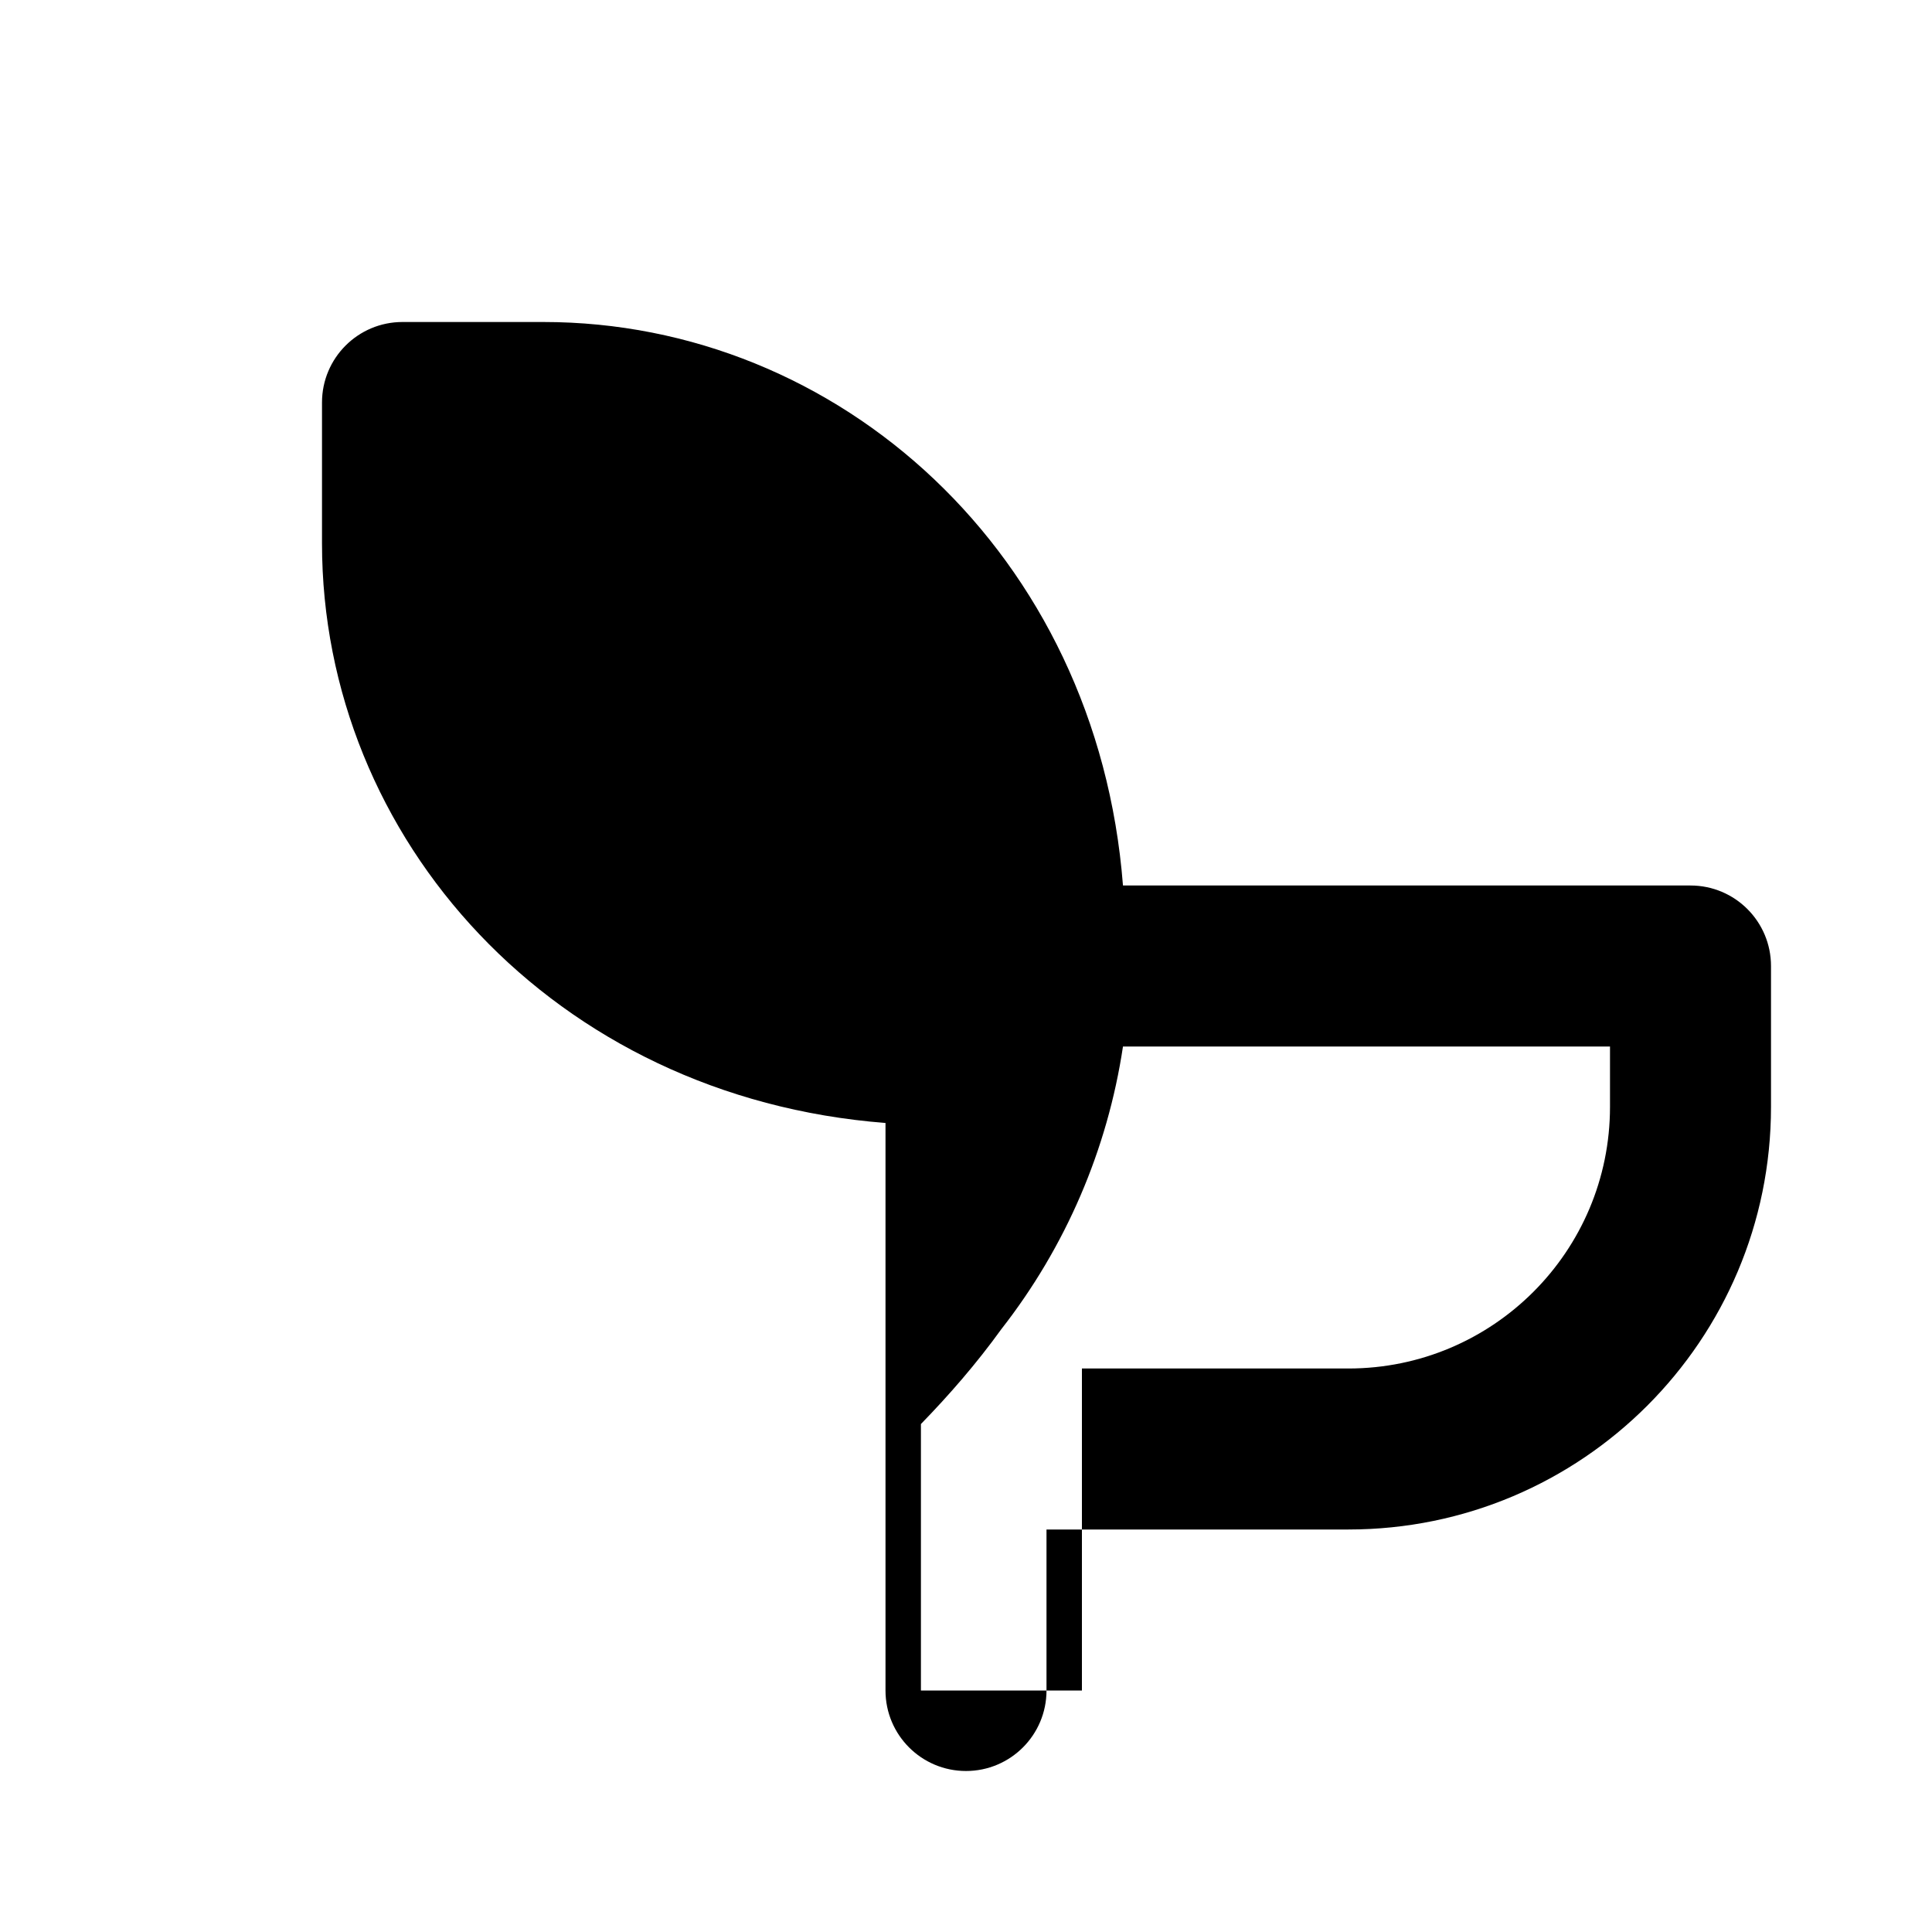
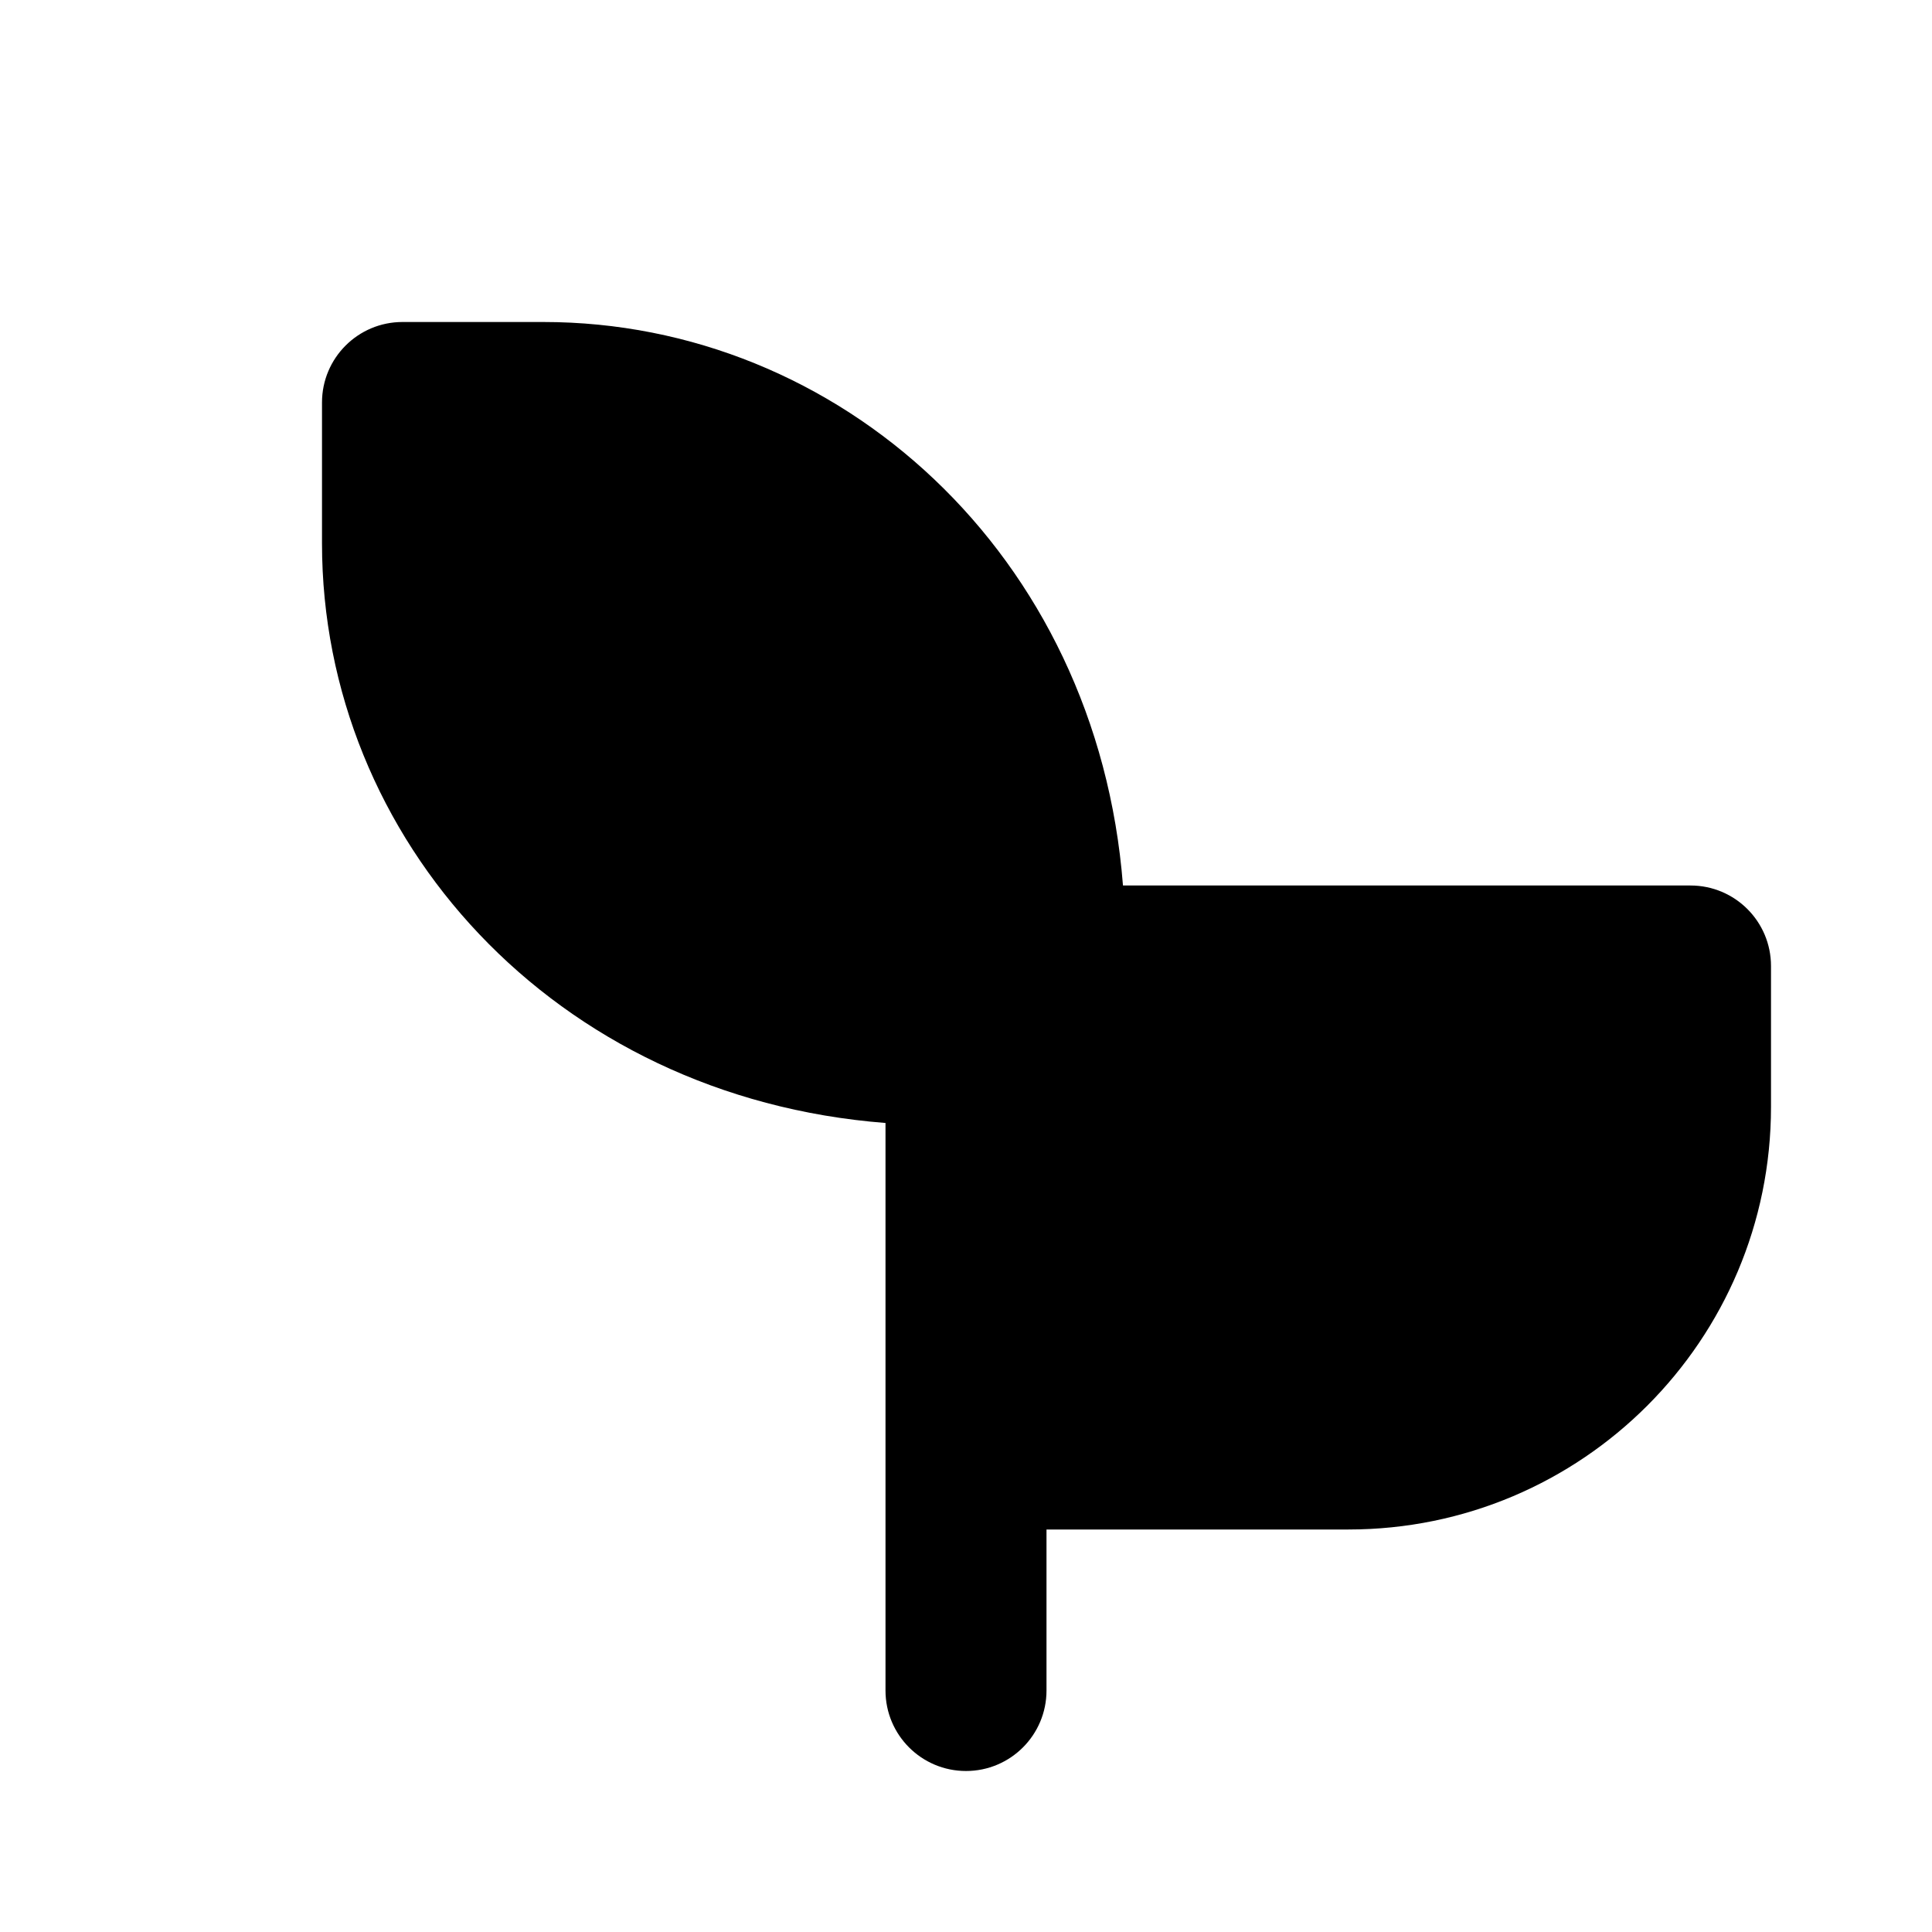
<svg xmlns="http://www.w3.org/2000/svg" viewBox="0 0 24 24" fill="currentColor">
-   <path d="M12 22a1 1 0 0 1-1-1v-7.05C6.88 13.63 4 10.42 4 6.75V5a1 1 0 0 1 1-1h1.75C10.42 4 13.63 6.88 13.95 11H21a1 1 0 0 1 1 1v1.75A5.25 5.25 0 0 1 16.75 19H13v2a1 1 0 0 1-1 1zm1-5h3.75A3.25 3.25 0 0 0 20 13.75V13h-6.05a7.51 7.51 0 0 1-1.51 3.51c-.31.43-.65.82-1 1.18V21h2v-4zM6 6H6.75A5.25 5.25 0 0 1 12 11.25V12h-.25A5.75 5.75 0 0 1 6 6.25V6z" />
+   <path d="M12 22a1 1 0 0 1-1-1v-7.05C6.88 13.63 4 10.42 4 6.75V5a1 1 0 0 1 1-1h1.75C10.42 4 13.63 6.88 13.95 11H21a1 1 0 0 1 1 1v1.75A5.25 5.25 0 0 1 16.75 19H13v2a1 1 0 0 1-1 1z" />
</svg>
